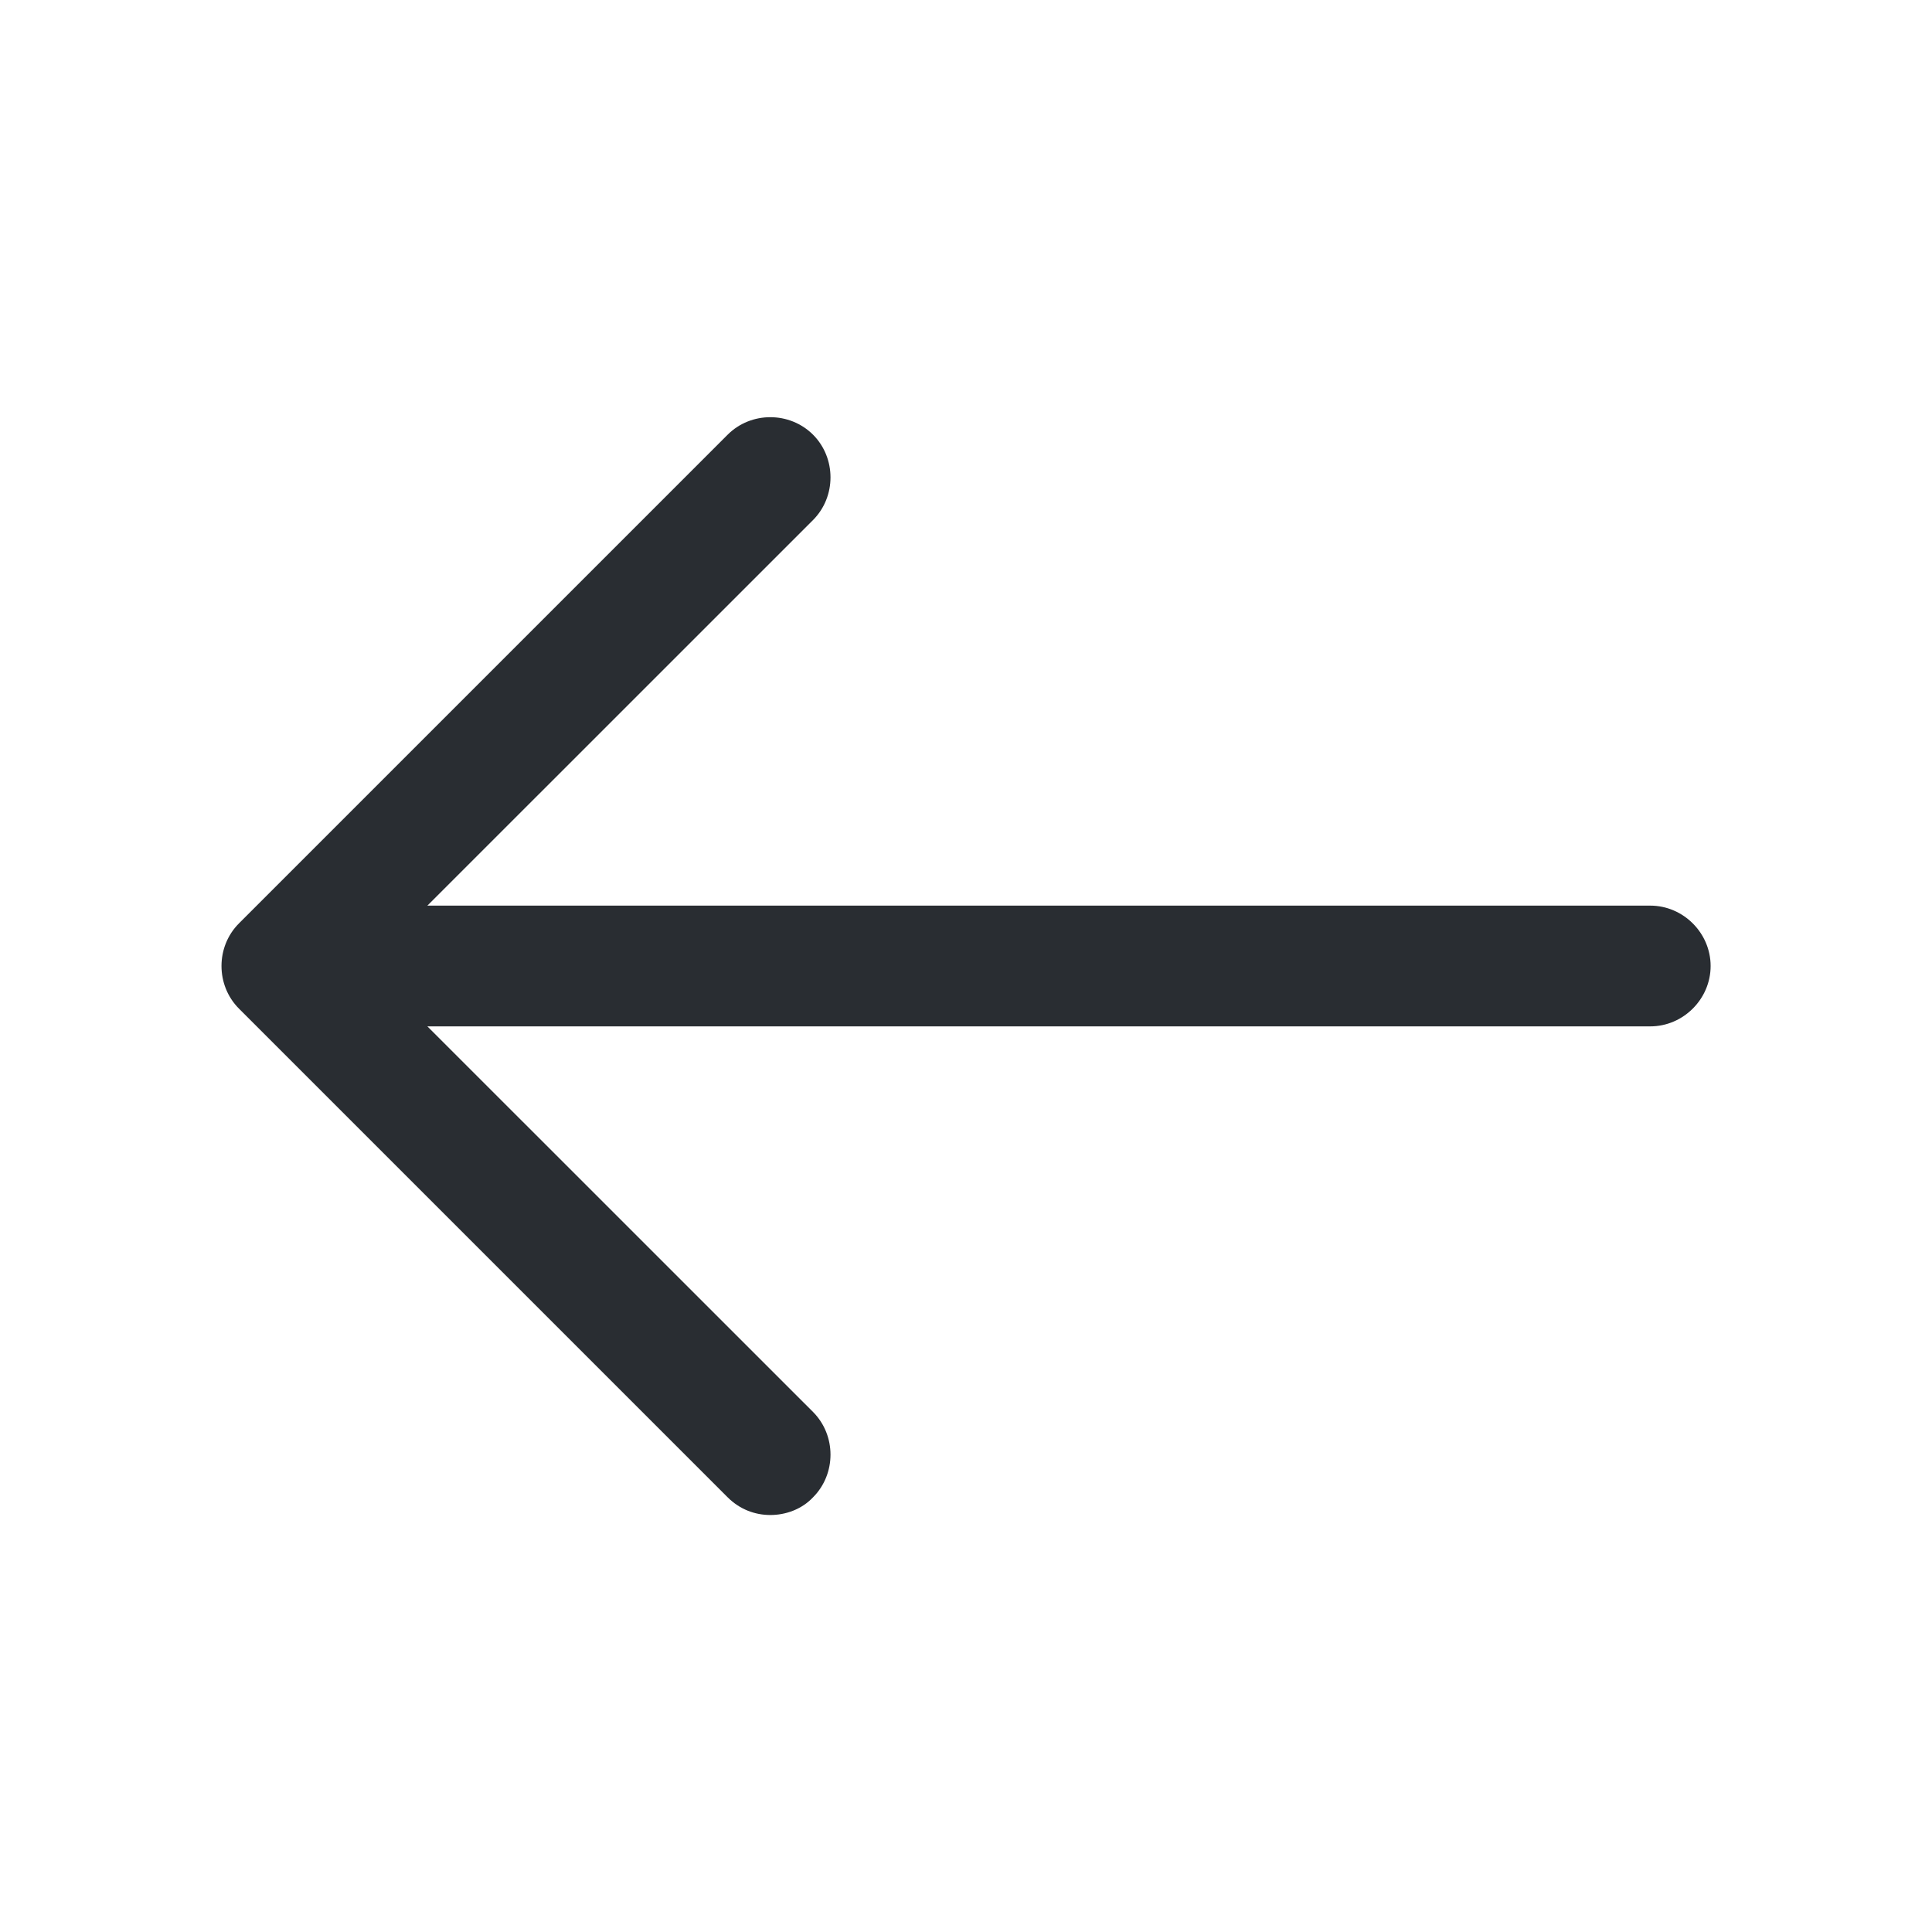
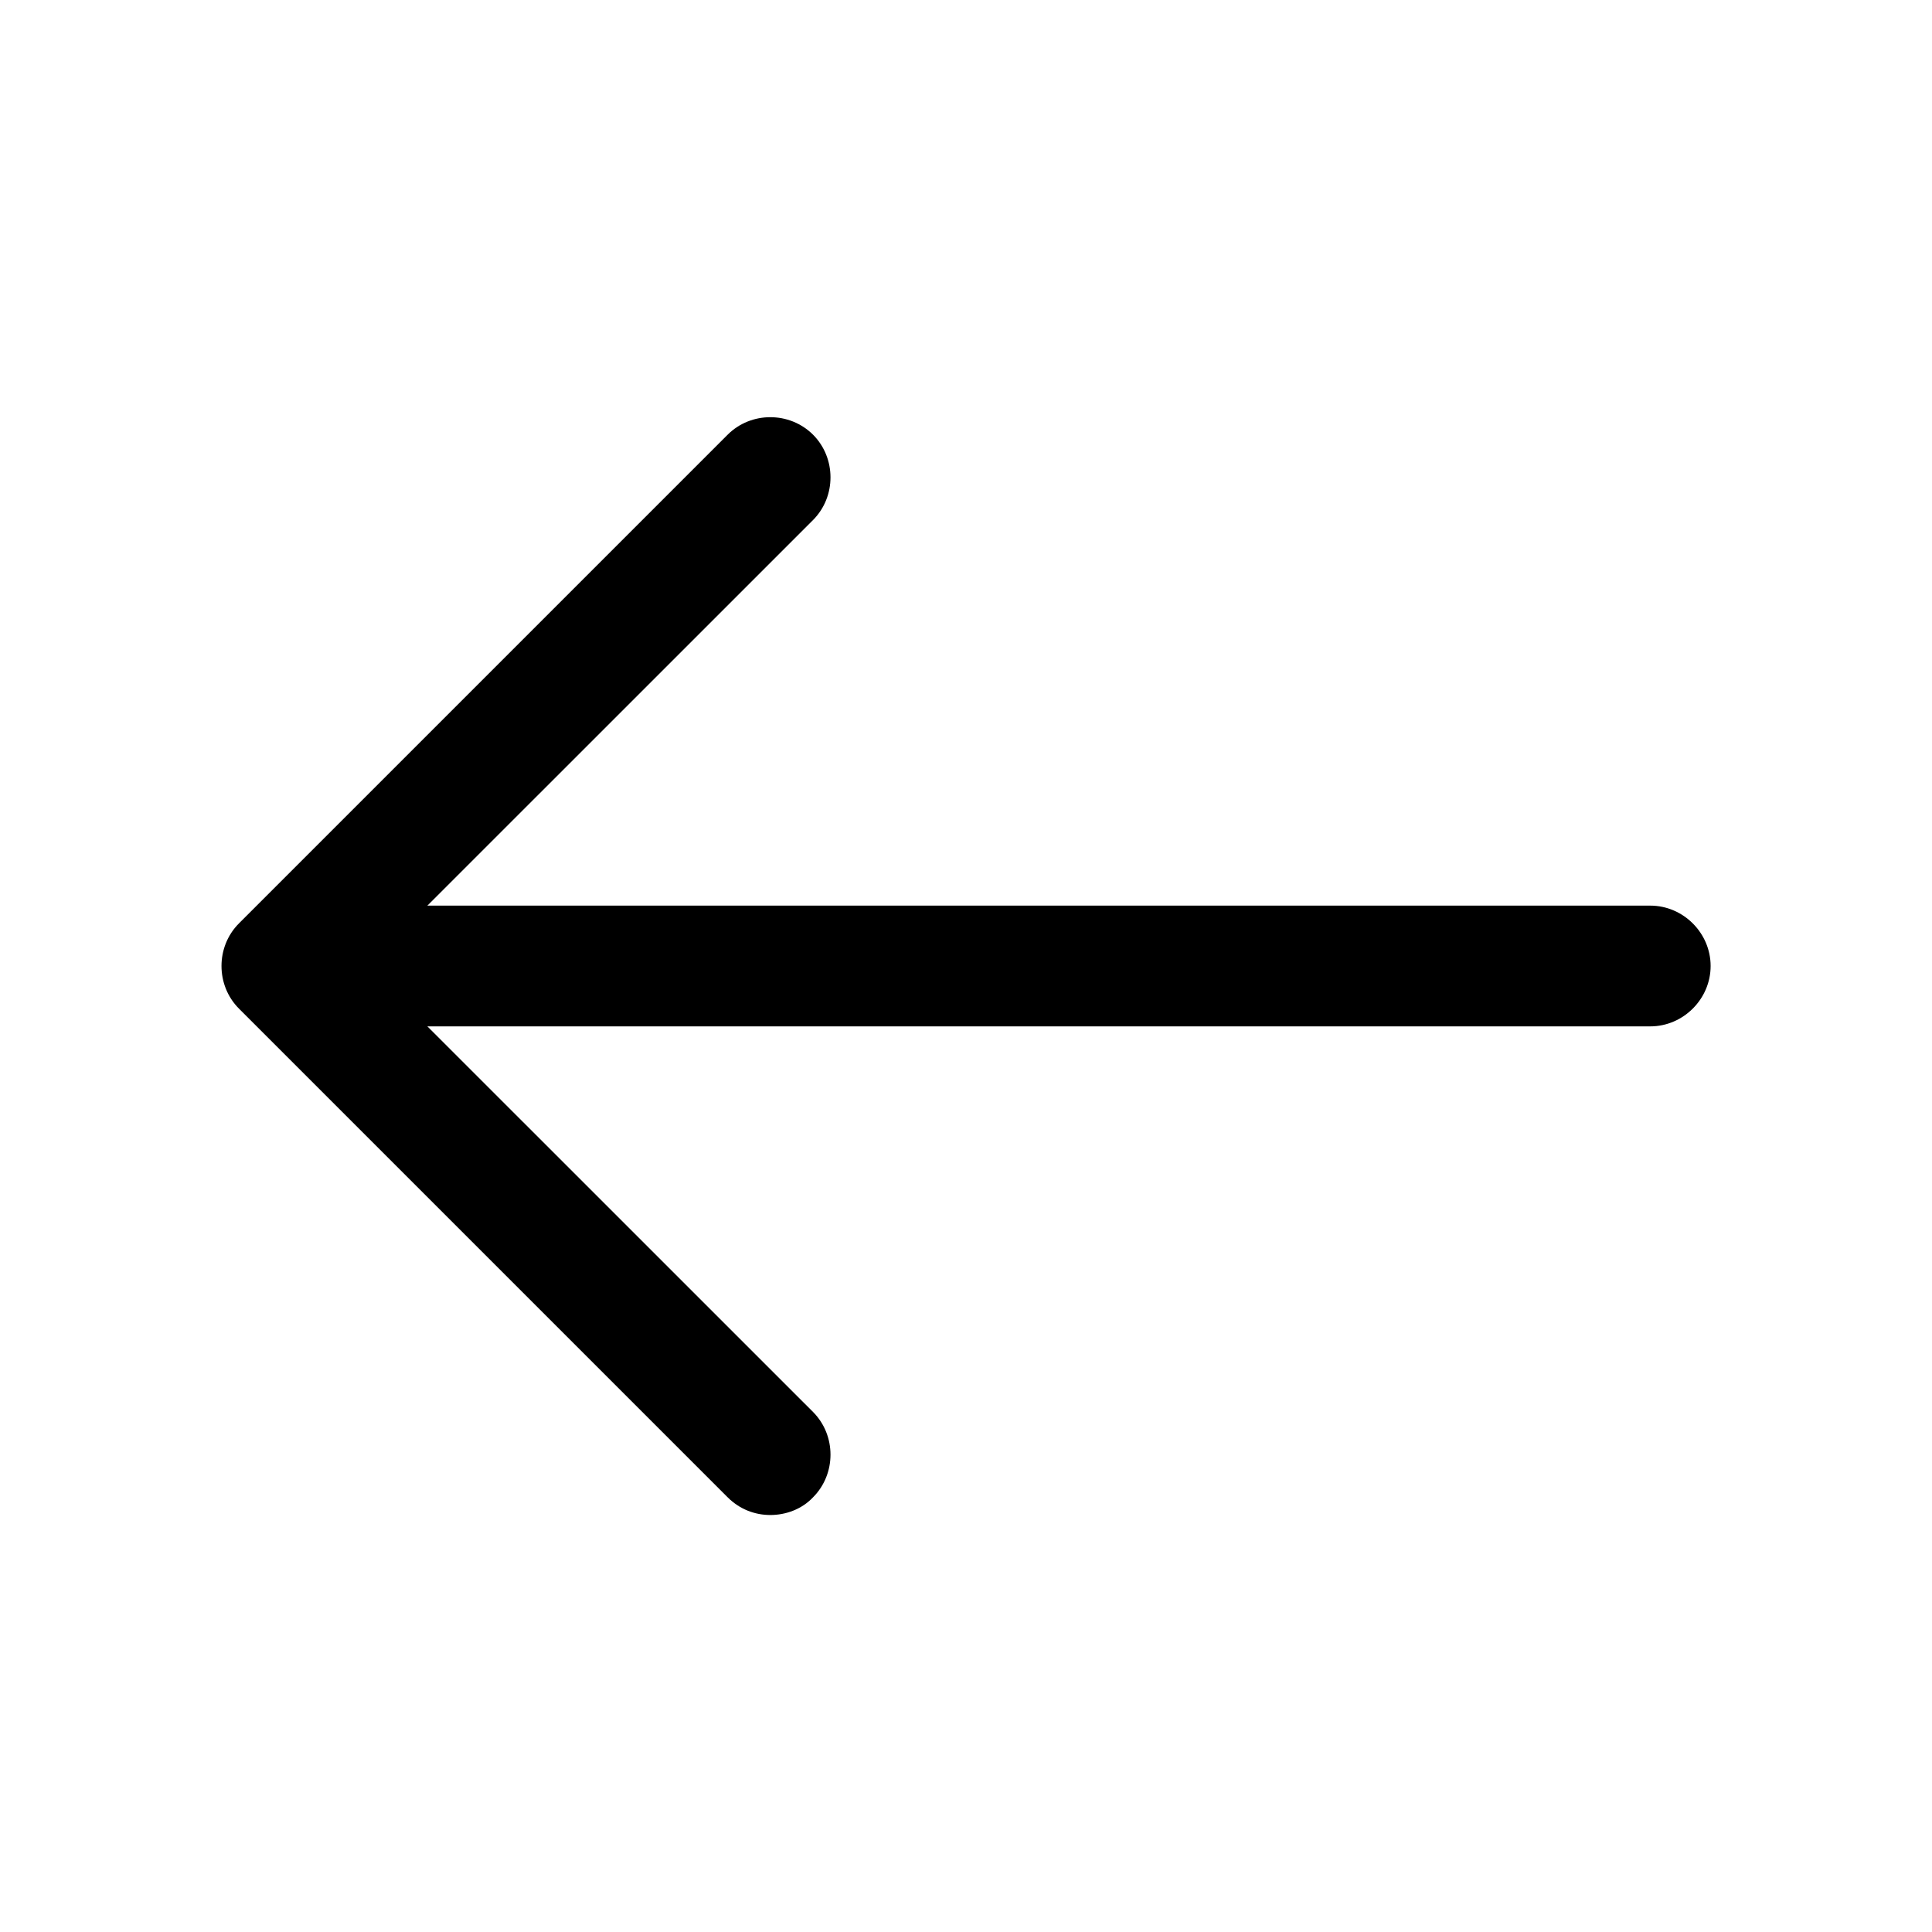
<svg xmlns="http://www.w3.org/2000/svg" width="24" height="24" viewBox="0 0 24 24" fill="none">
-   <path d="M9.569 18.82C9.379 18.82 9.189 18.75 9.039 18.6L2.969 12.53C2.679 12.24 2.679 11.76 2.969 11.47L9.039 5.4C9.329 5.11 9.809 5.11 10.1 5.4C10.389 5.69 10.389 6.17 10.1 6.46L4.559 12L10.1 17.54C10.389 17.83 10.389 18.31 10.1 18.6C9.959 18.75 9.759 18.82 9.569 18.82Z" fill="#292D32" />
-   <path d="M20.5 12.75H3.67C3.26 12.75 2.92 12.41 2.92 12C2.92 11.59 3.26 11.25 3.67 11.25H20.5C20.91 11.25 21.25 11.59 21.25 12C21.25 12.41 20.91 12.75 20.5 12.75Z" fill="#292D32" />
+   <path d="M9.569 18.82C9.379 18.82 9.189 18.75 9.039 18.6L2.969 12.53C2.679 12.24 2.679 11.76 2.969 11.47L9.039 5.4C9.329 5.11 9.809 5.11 10.1 5.4C10.389 5.69 10.389 6.17 10.1 6.46L4.559 12L10.1 17.54C10.389 17.83 10.389 18.31 10.1 18.6C9.959 18.75 9.759 18.82 9.569 18.82Z" fill="currentColor" />
+   <path d="M20.5 12.75H3.67C3.26 12.75 2.92 12.41 2.92 12C2.92 11.59 3.26 11.25 3.67 11.25H20.5C20.91 11.25 21.25 11.59 21.25 12C21.25 12.41 20.91 12.75 20.5 12.75Z" fill="currentColor" />
</svg>
